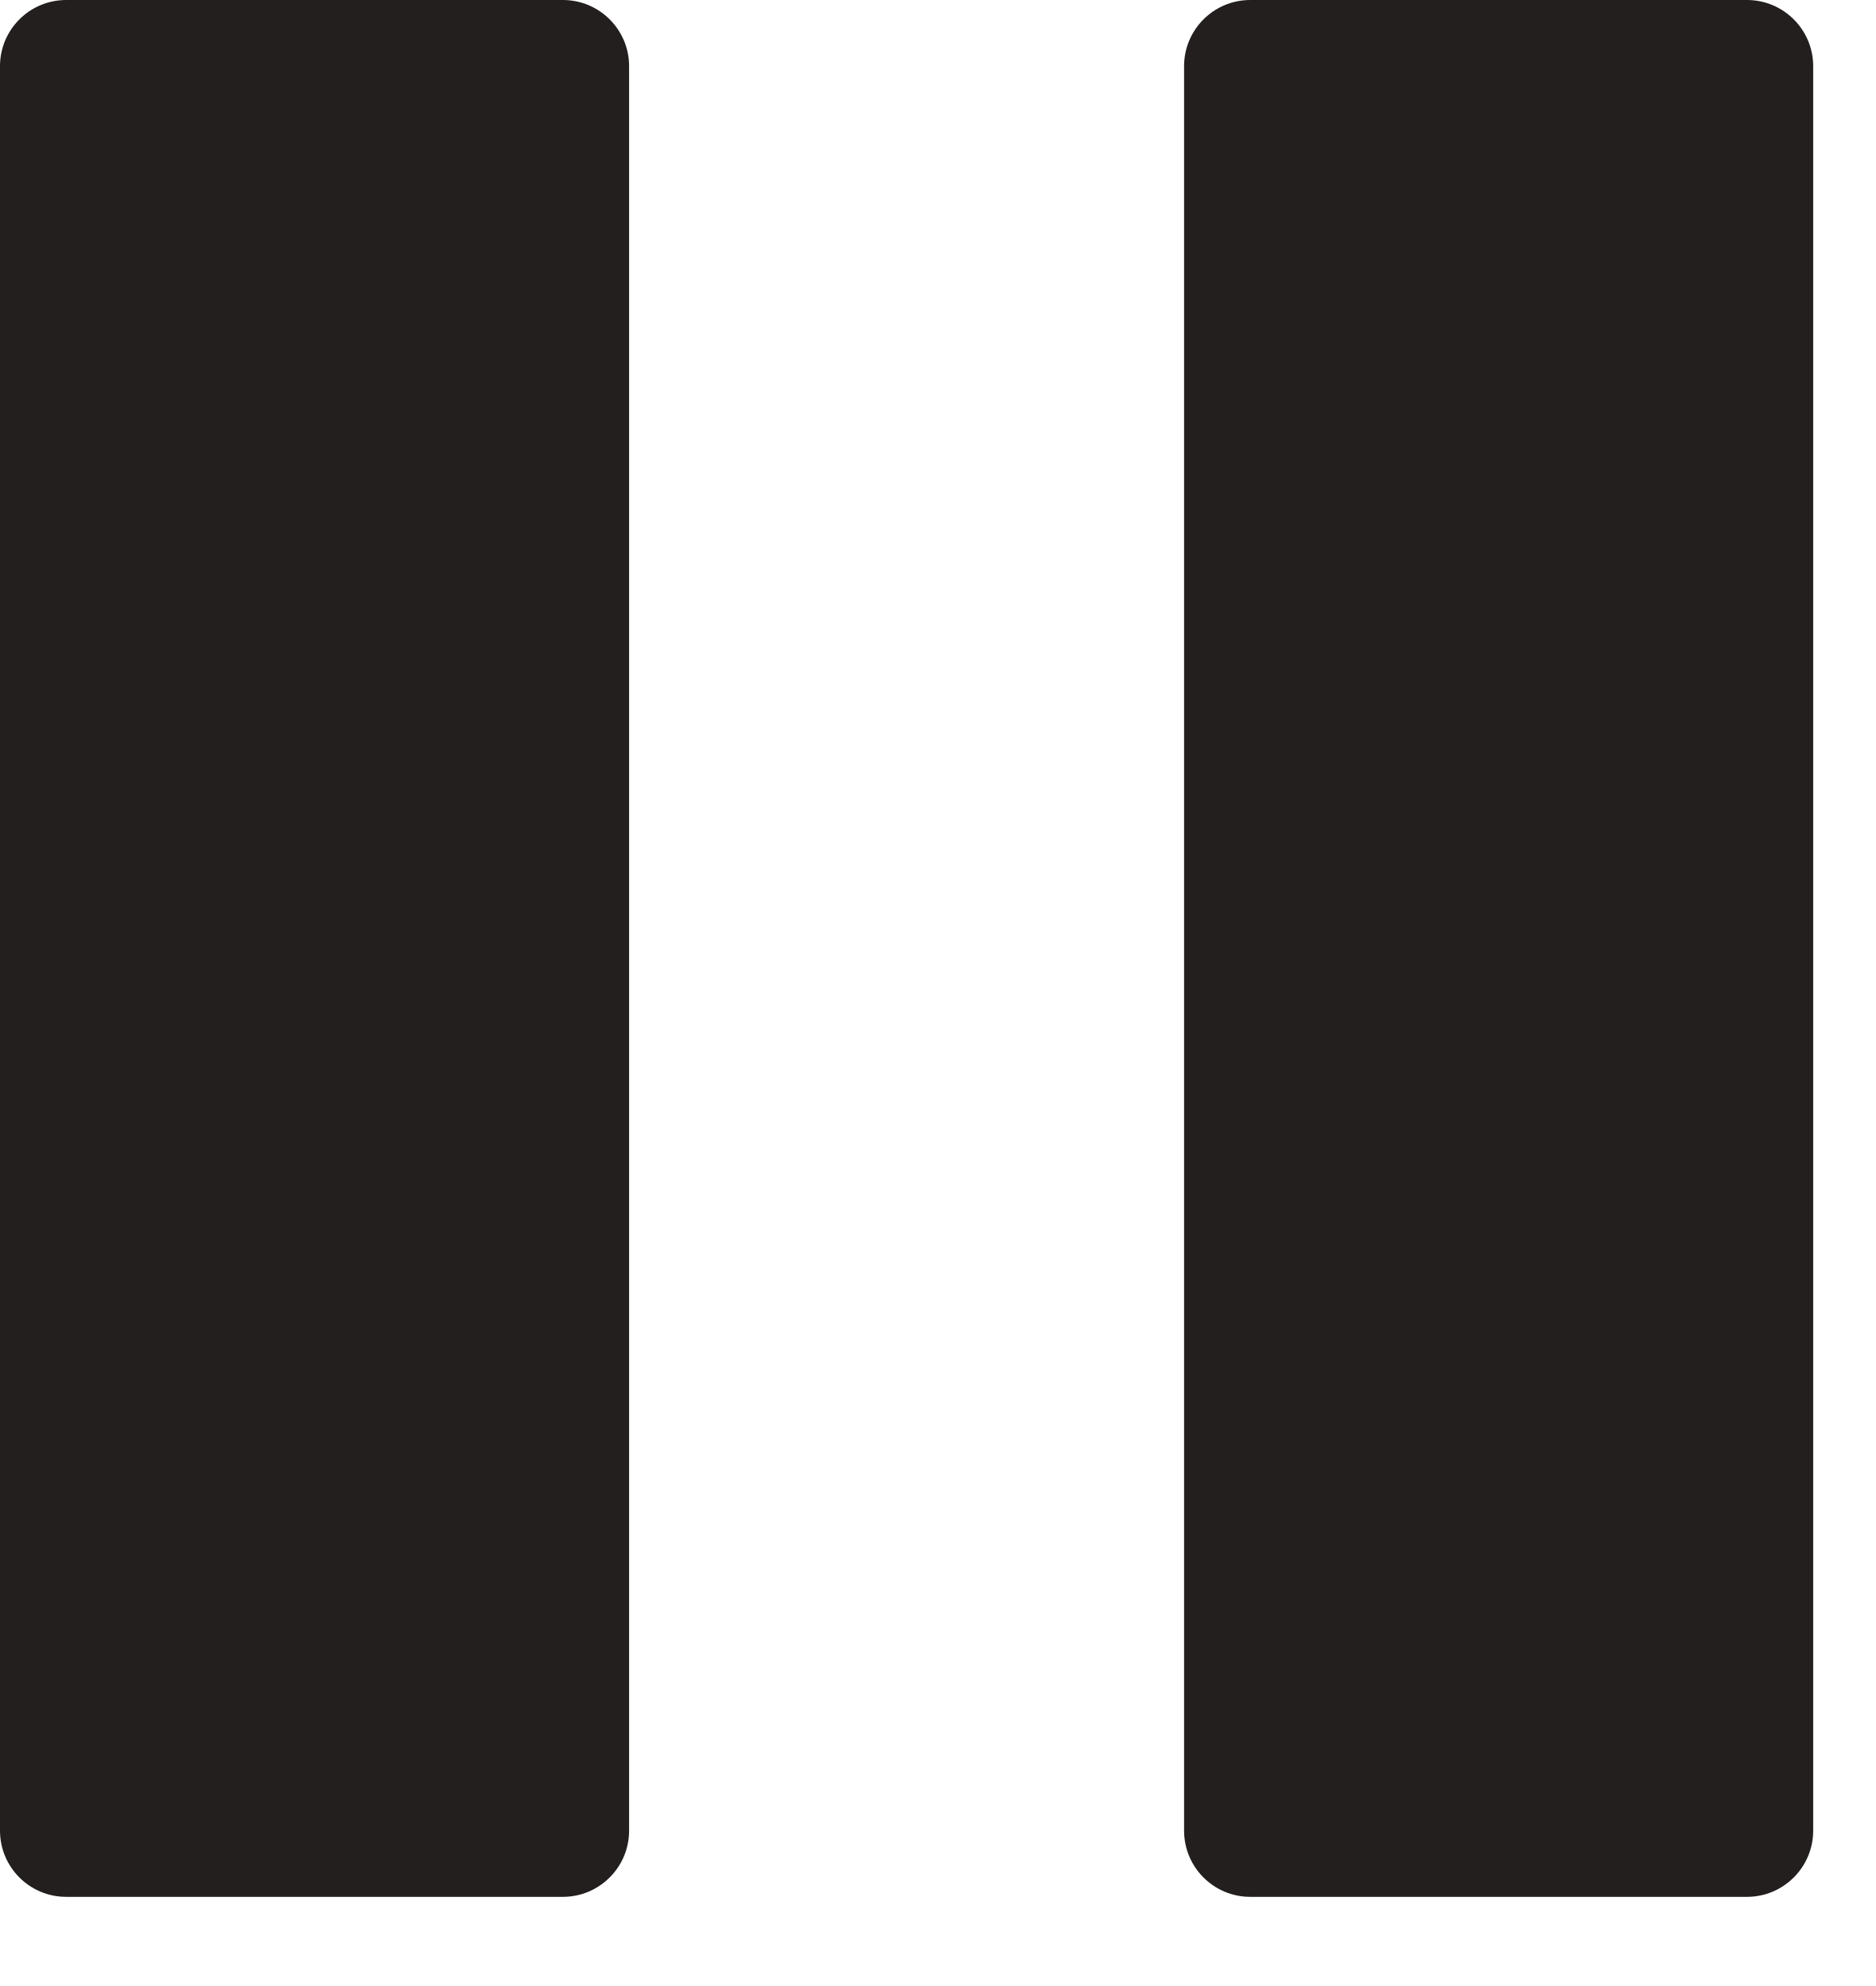
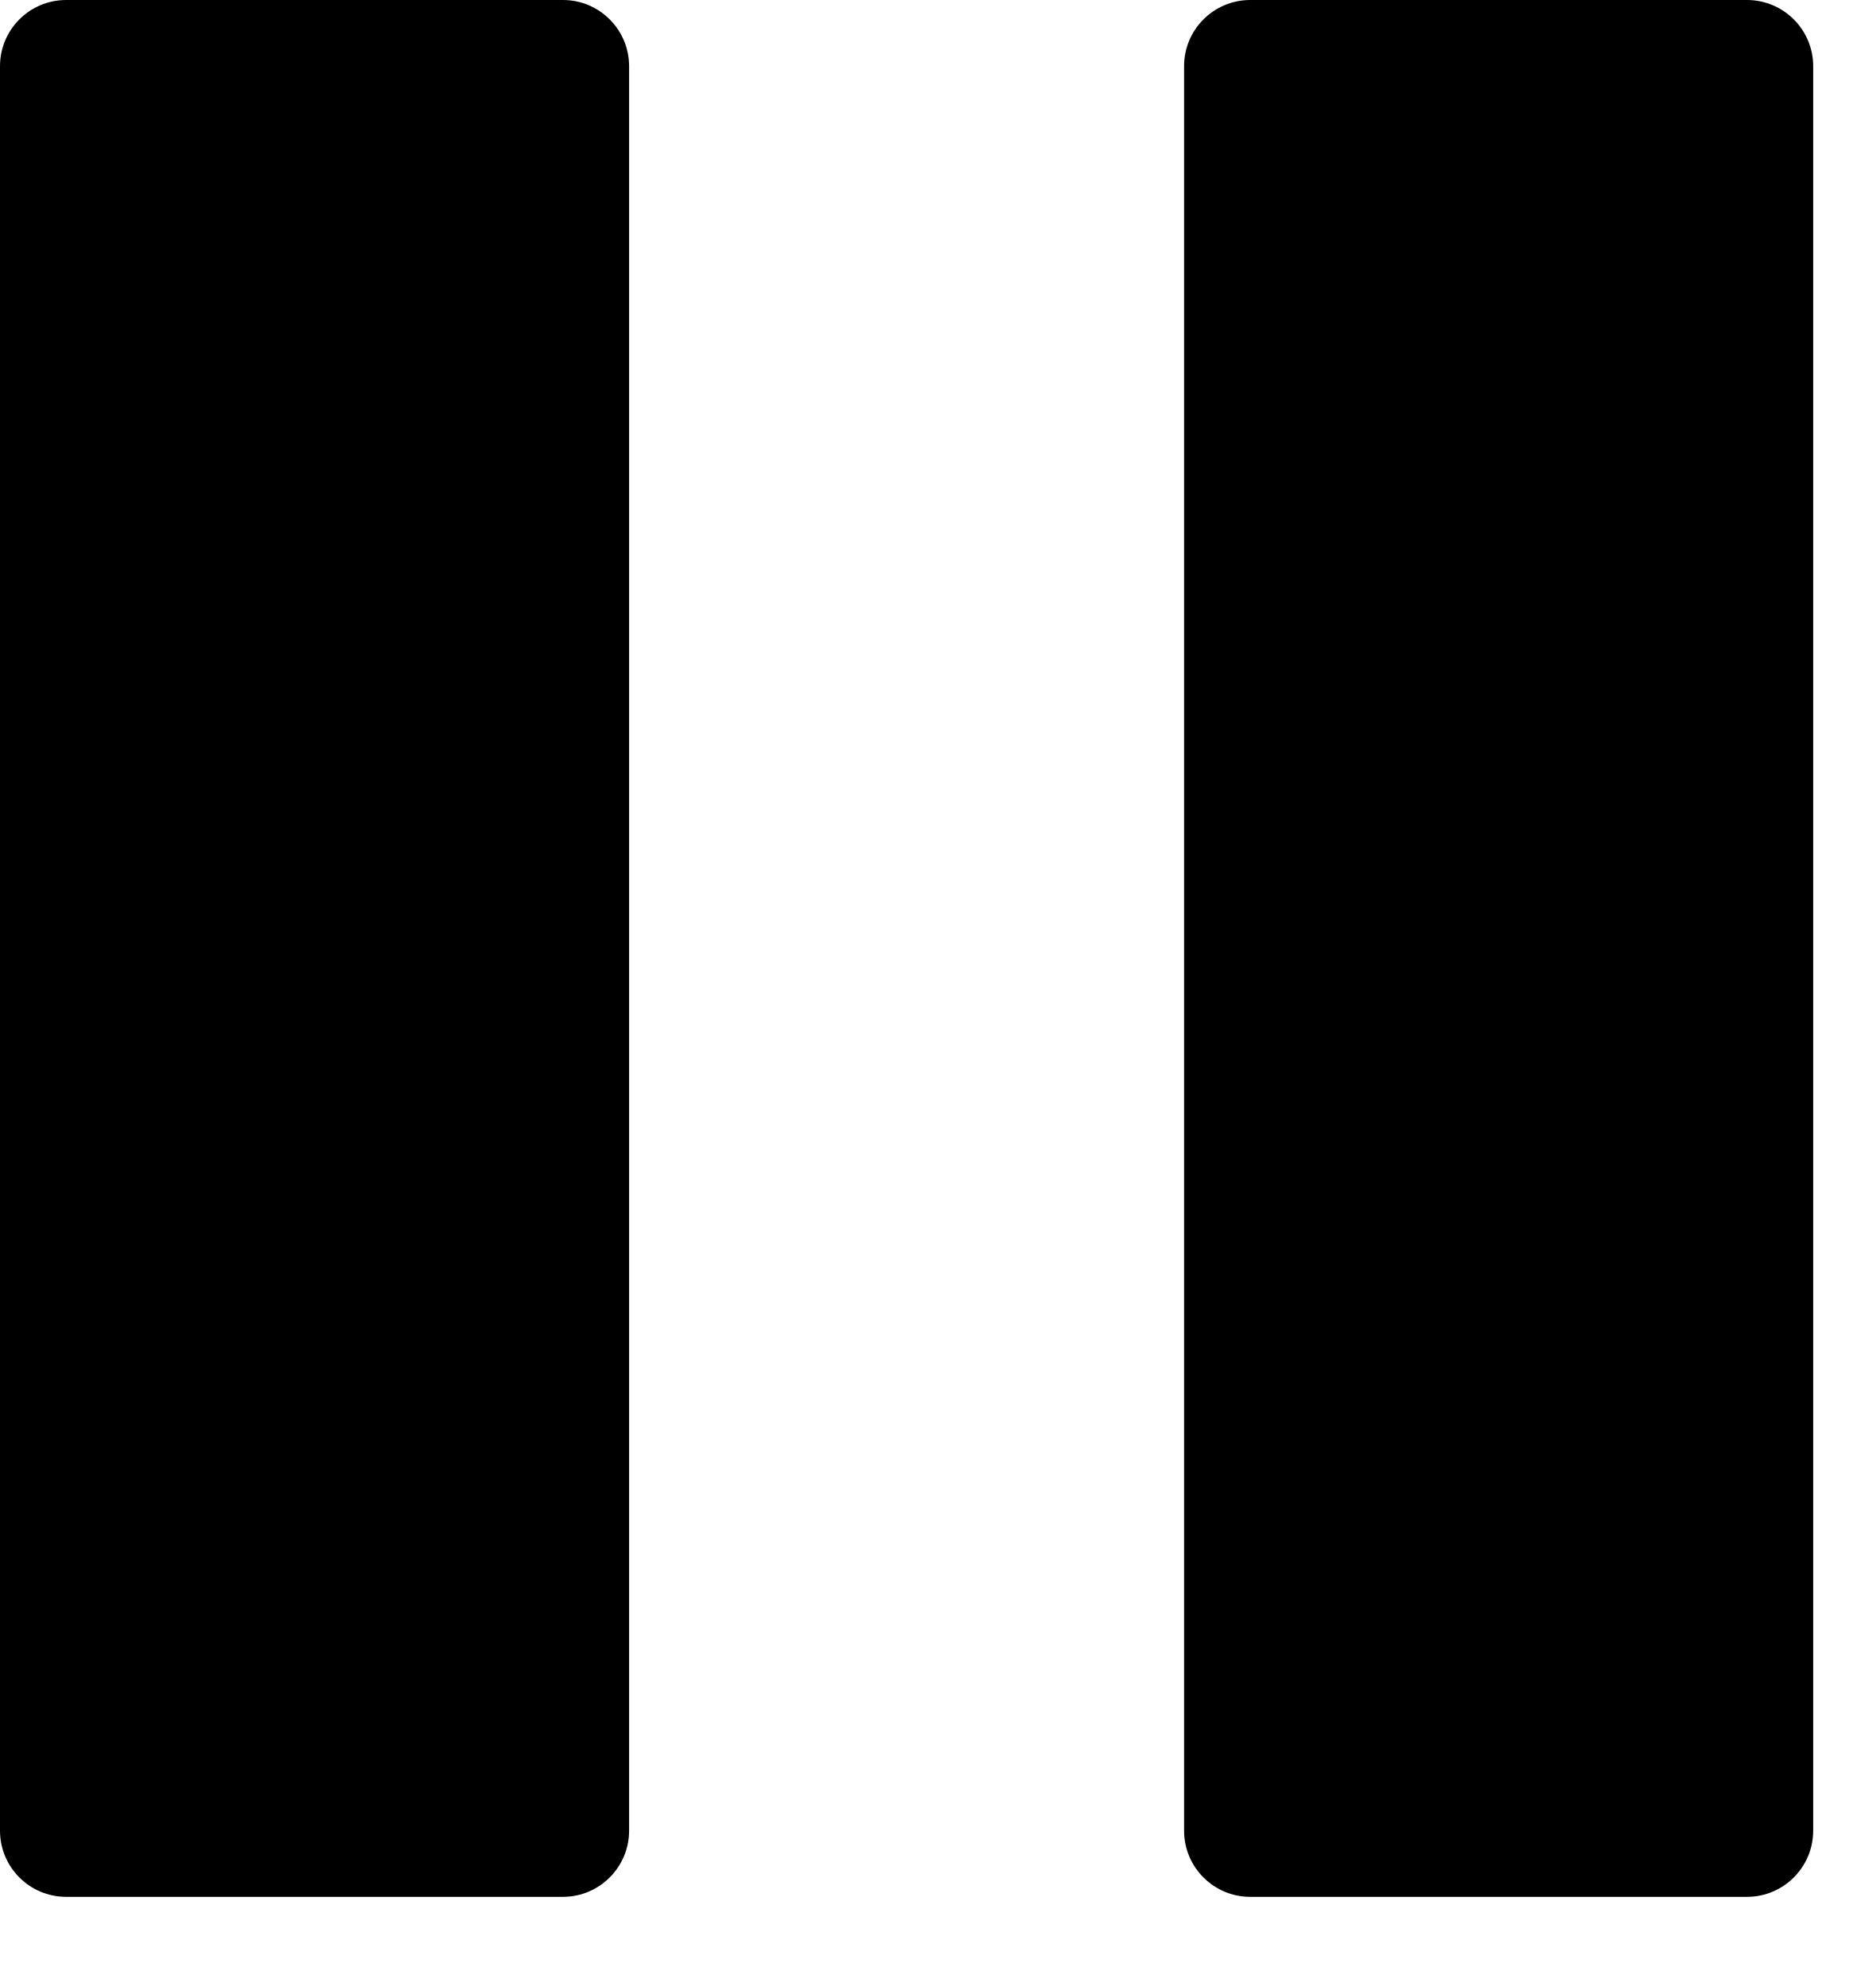
<svg xmlns="http://www.w3.org/2000/svg" width="17px" height="18px" viewBox="0 0 17 18" version="1.1">
  <defs />
  <g id="site" stroke="none" stroke-width="1" fill="none" fill-rule="evenodd">
-     <g id="icon-pause" fill="#231F1F">
+     <g id="icon-pause" fill="#000000">
      <path d="M5.103,17.192 L0.6,17.192 C0.268,17.192 -1.42108547e-14,16.923 -1.42108547e-14,16.592 L-1.42108547e-14,0.6 C-1.42108547e-14,0.269 0.268,7.10542736e-15 0.6,7.10542736e-15 L5.103,7.10542736e-15 C5.434,7.10542736e-15 5.703,0.269 5.703,0.6 L5.703,16.592 C5.703,16.923 5.434,17.192 5.103,17.192 Z M15.837,17.192 L11.334,17.192 C11.002,17.192 10.734,16.923 10.734,16.592 L10.734,0.6 C10.734,0.269 11.002,7.10542736e-15 11.334,7.10542736e-15 L15.837,7.10542736e-15 C16.168,7.10542736e-15 16.437,0.269 16.437,0.6 L16.437,16.592 C16.437,16.923 16.168,17.192 15.837,17.192 Z" id="Combined-Shape" />
    </g>
  </g>
</svg>
